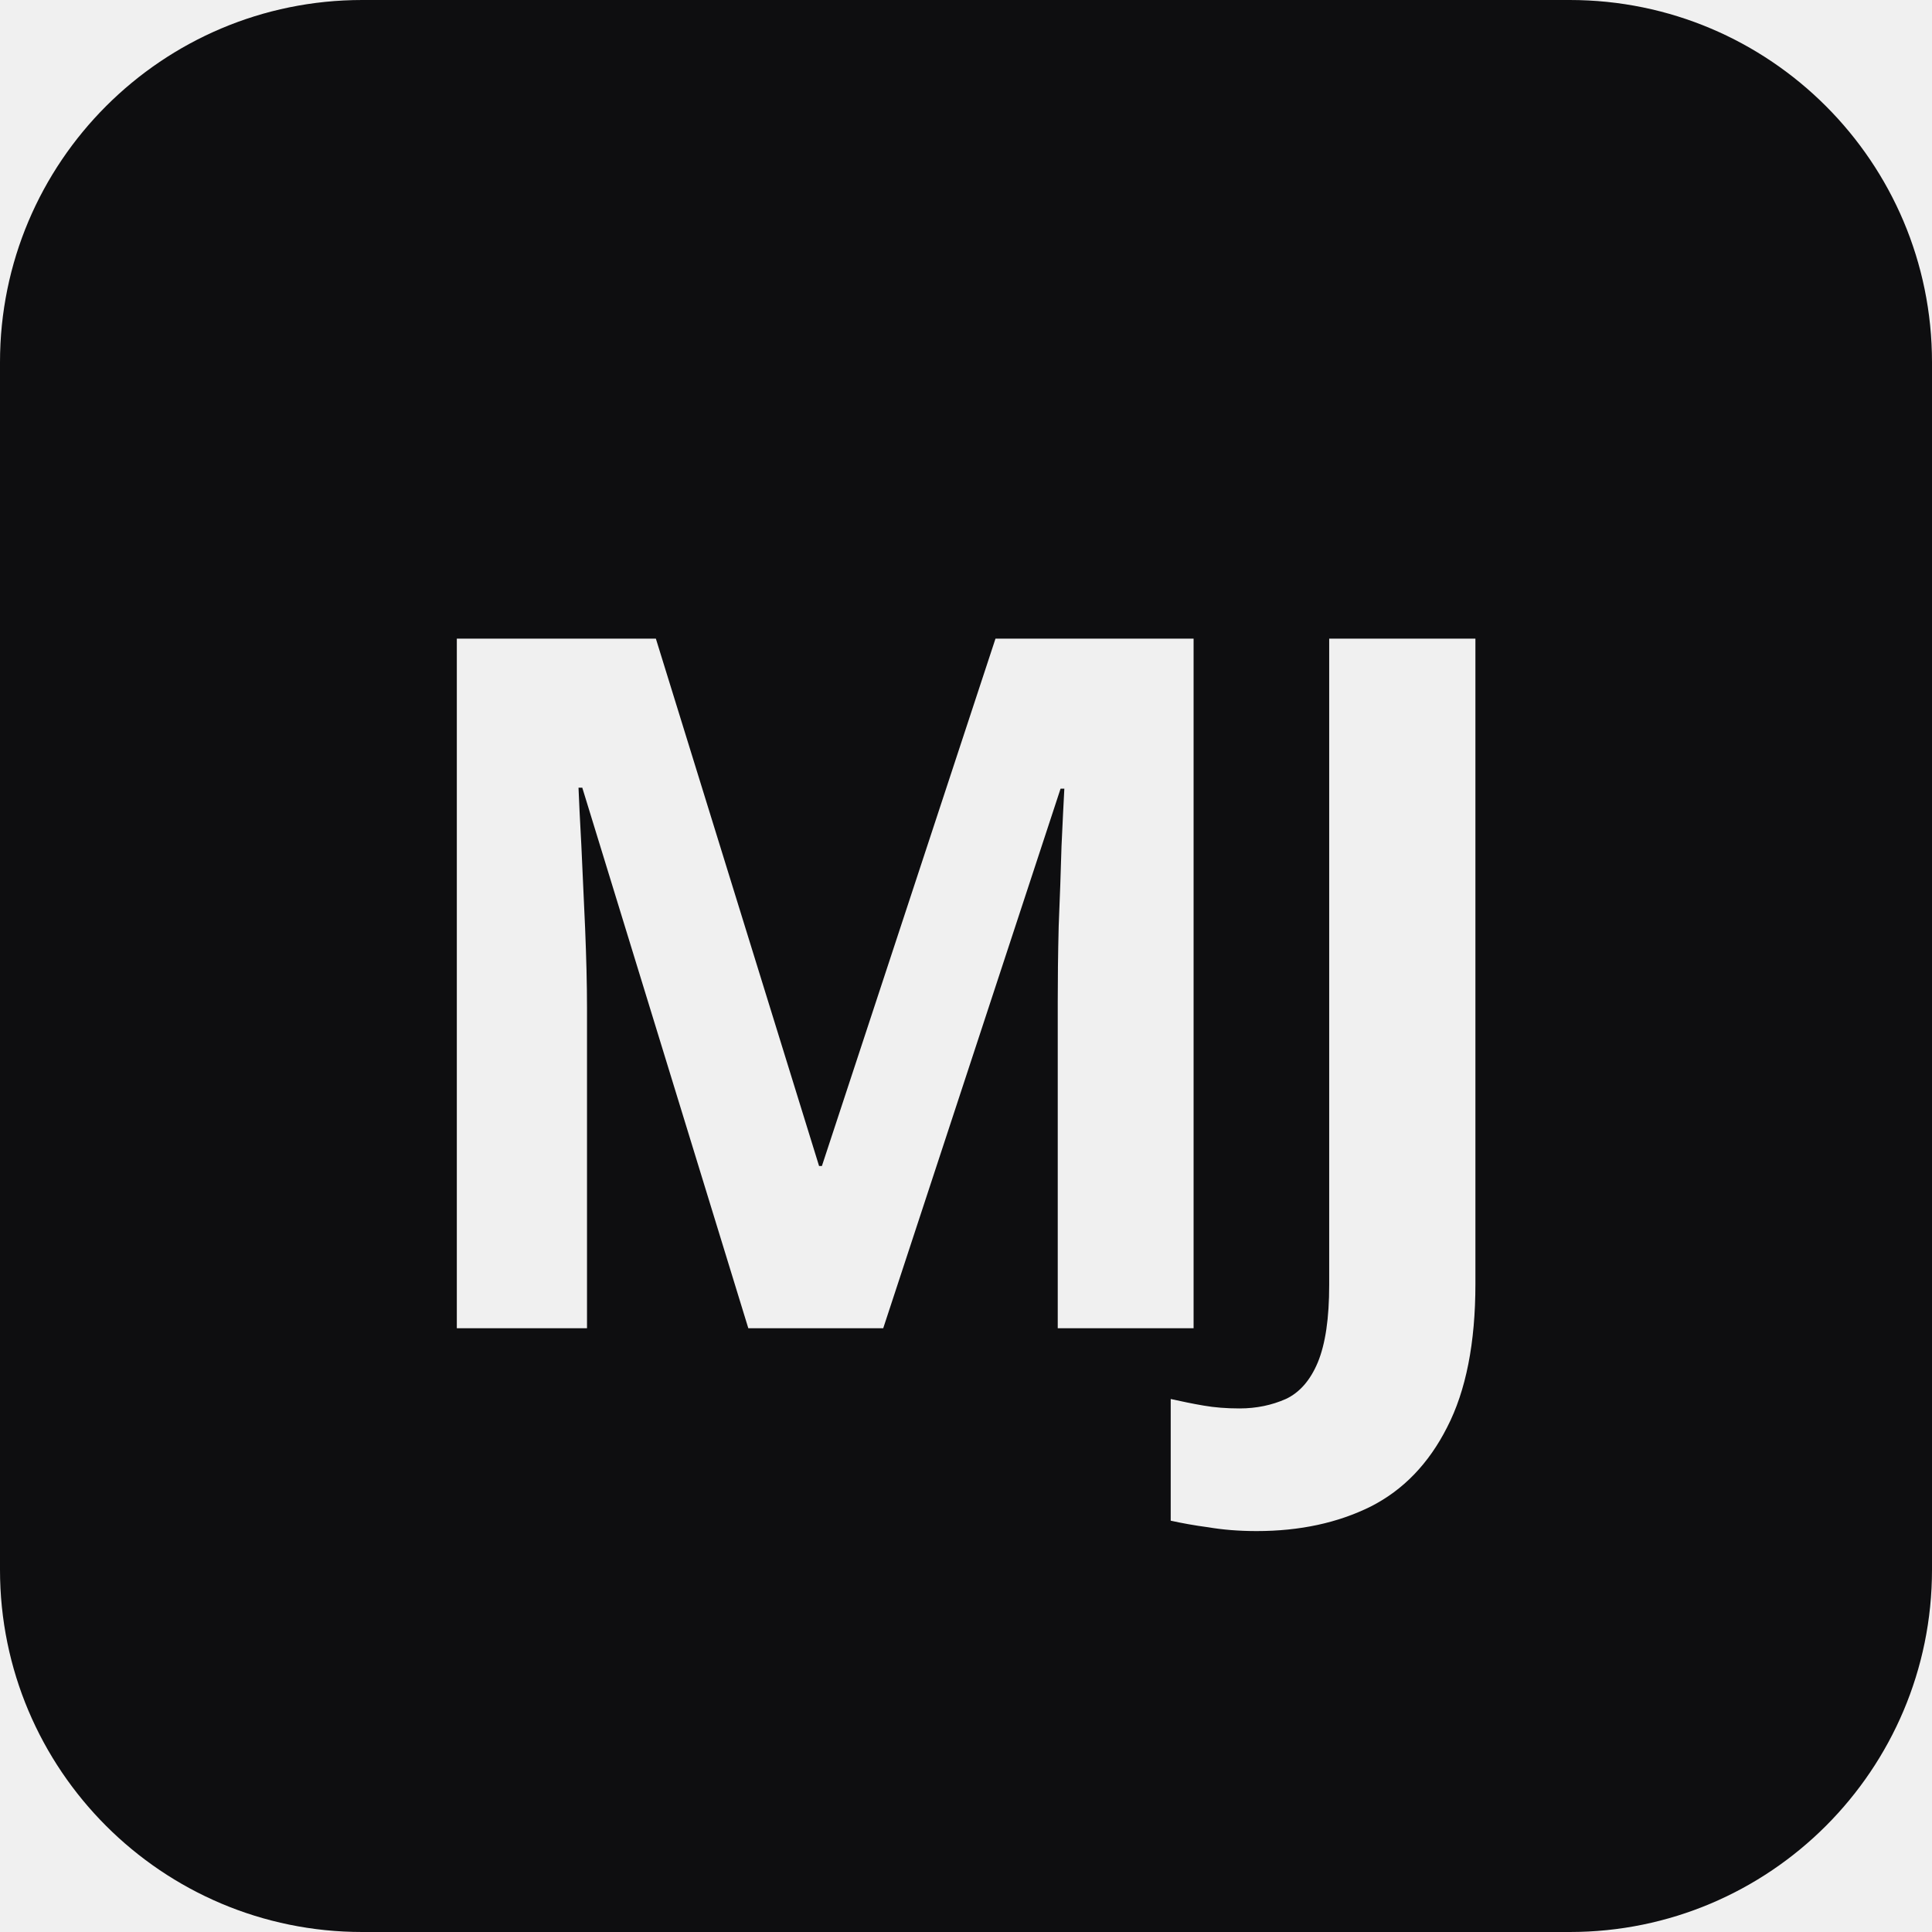
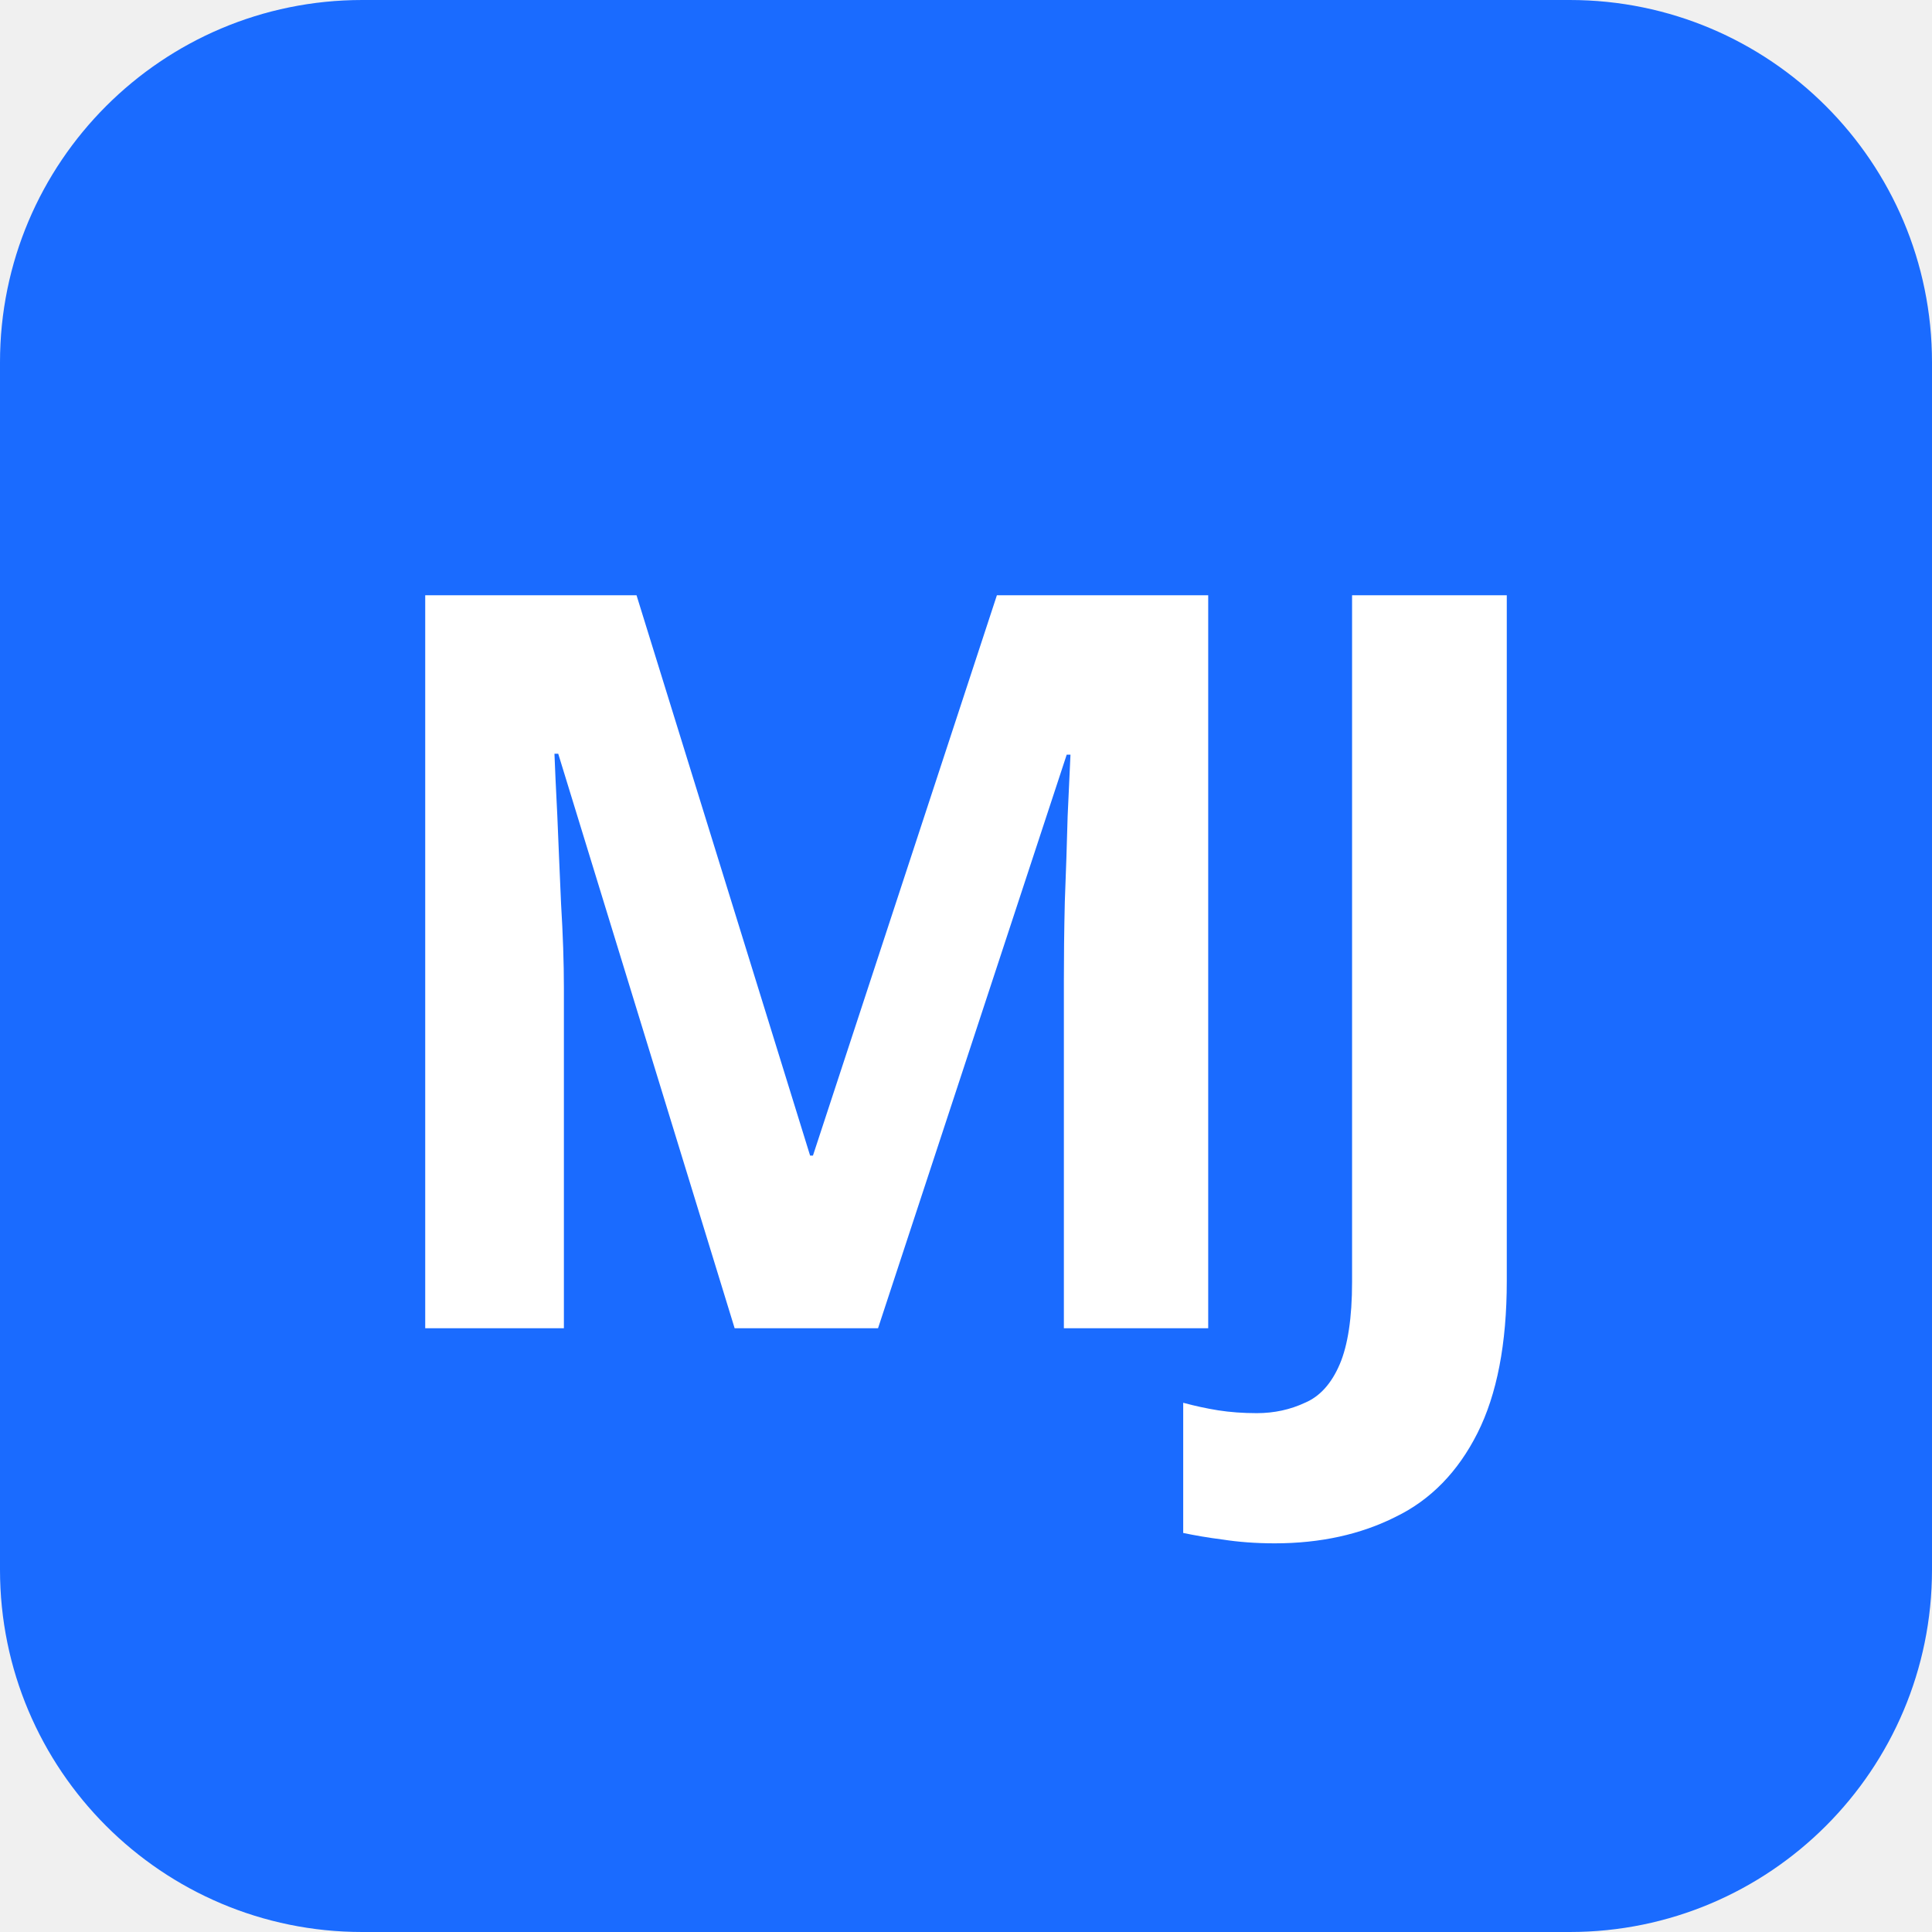
<svg xmlns="http://www.w3.org/2000/svg" viewBox="0 0 32 32">
-   <rect width="32" height="32" rx="6" fill="#0E0E10" />
-   <text x="16" y="22" font-family="Space Grotesk, system-ui, sans-serif" font-size="16" font-weight="700" fill="#F0F0F0" text-anchor="middle" letter-spacing="-0.04em">MJ</text>
+   <rect width="32" height="32" rx="6" fill="#1a6bff" />
+   <text x="16" y="22" font-family="Geist, system-ui, sans-serif" font-size="17" font-weight="700" fill="#ffffff" text-anchor="middle" letter-spacing="-0.04em">MJ</text>
</svg>
